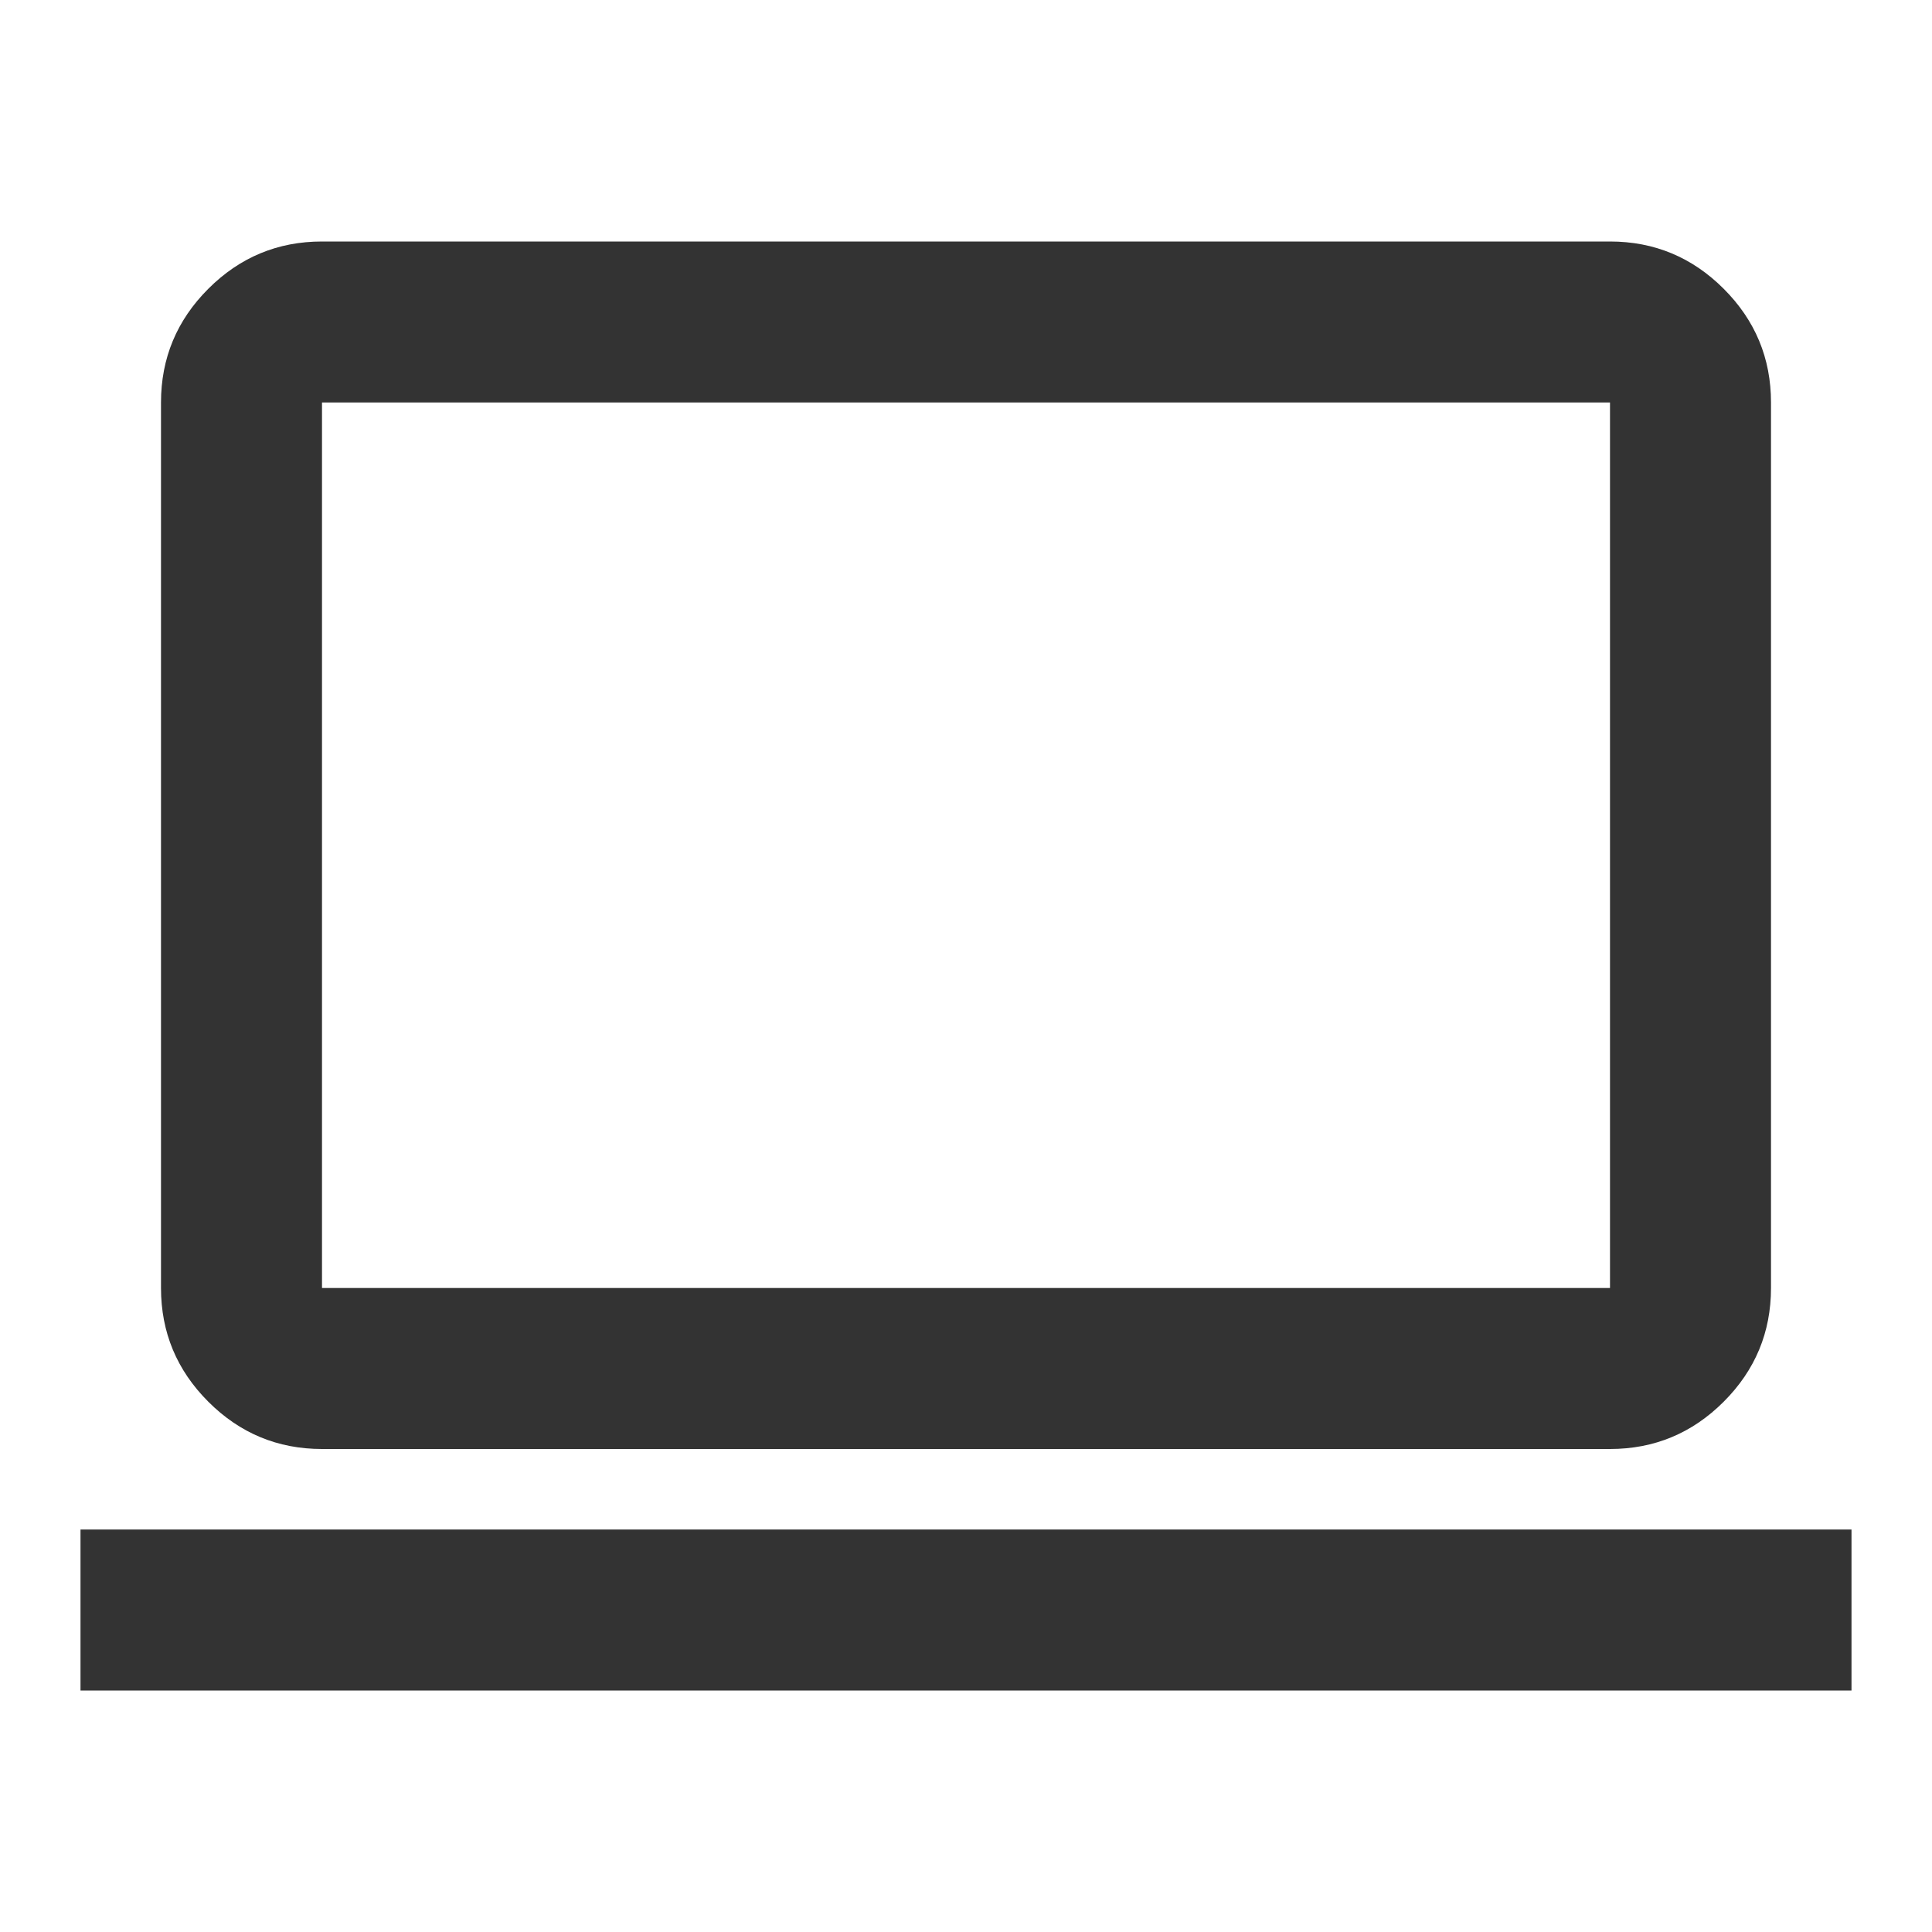
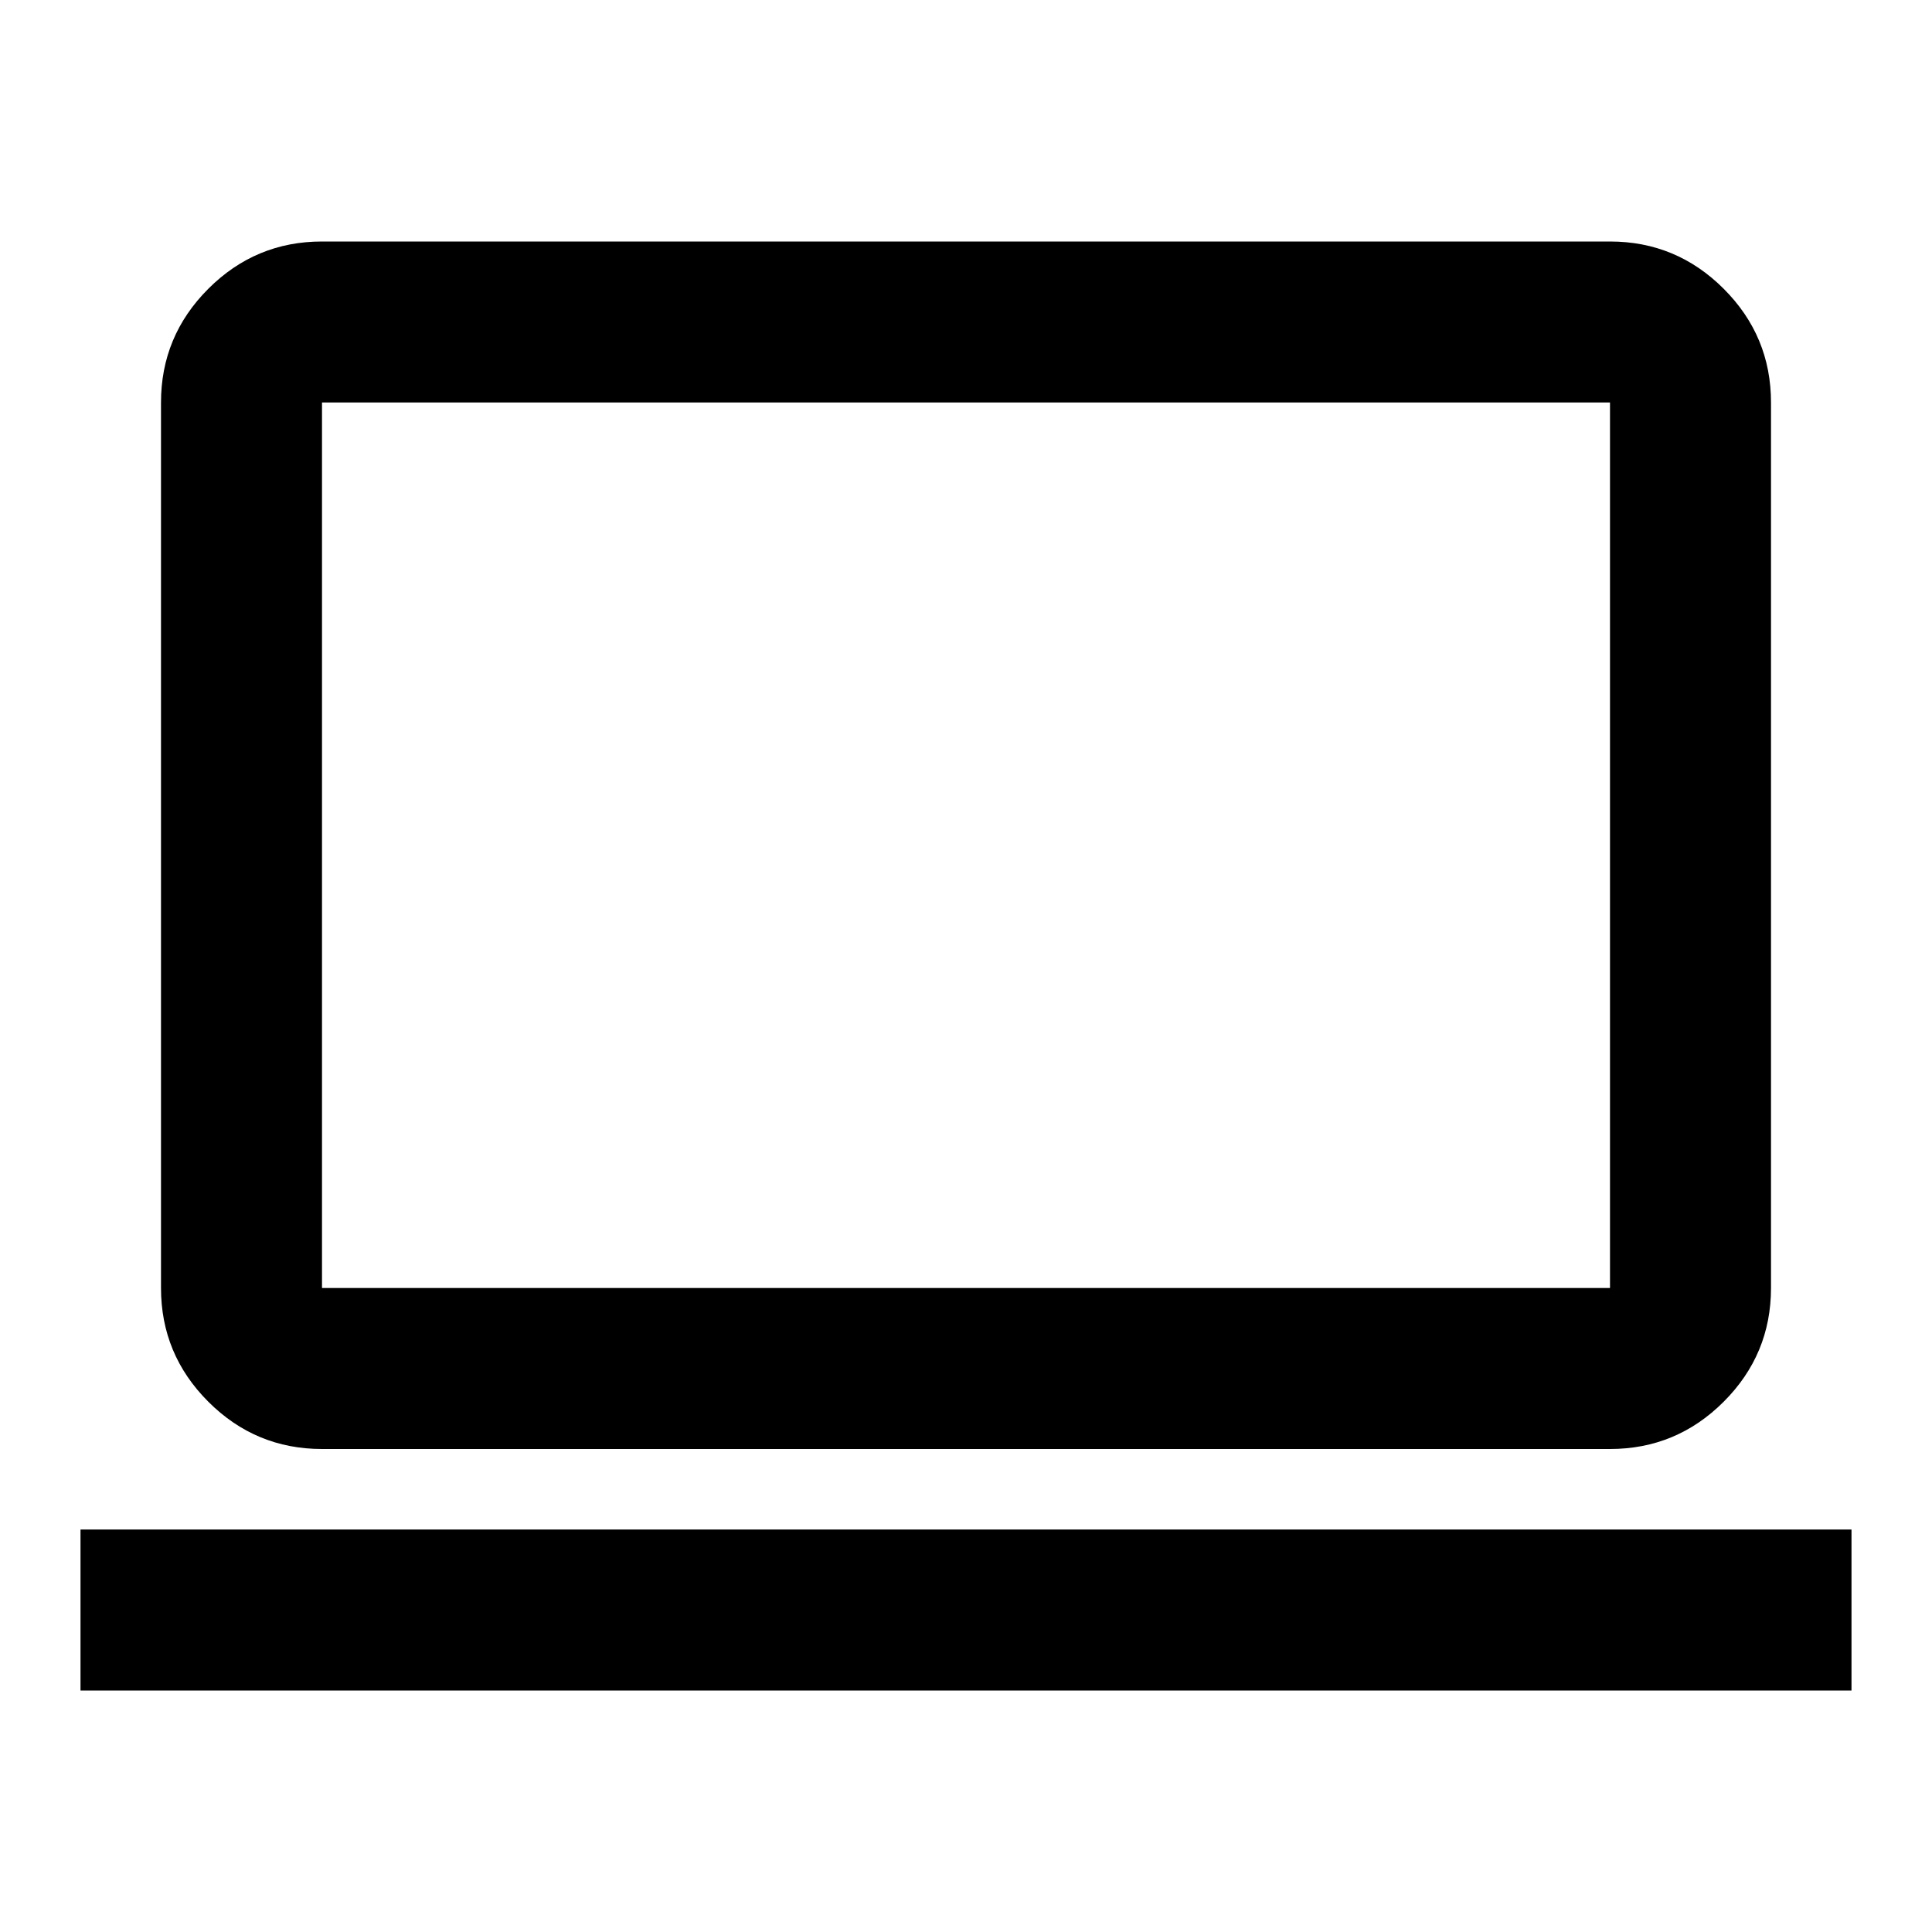
- <svg xmlns="http://www.w3.org/2000/svg" height="24px" viewBox="0 -960 960 960" width="24px" fill="#333">
+ <svg xmlns="http://www.w3.org/2000/svg" height="24px" viewBox="0 -960 960 960" width="24px" fill="currentColor">
  <path d="M40-120v-80h880v80H40Zm120-120q-33 0-56.5-23.5T80-320v-440q0-33 23.5-56.5T160-840h640q33 0 56.5 23.5T880-760v440q0 33-23.5 56.5T800-240H160Zm0-80h640v-440H160v440Zm0 0v-440 440Z" />
</svg>
